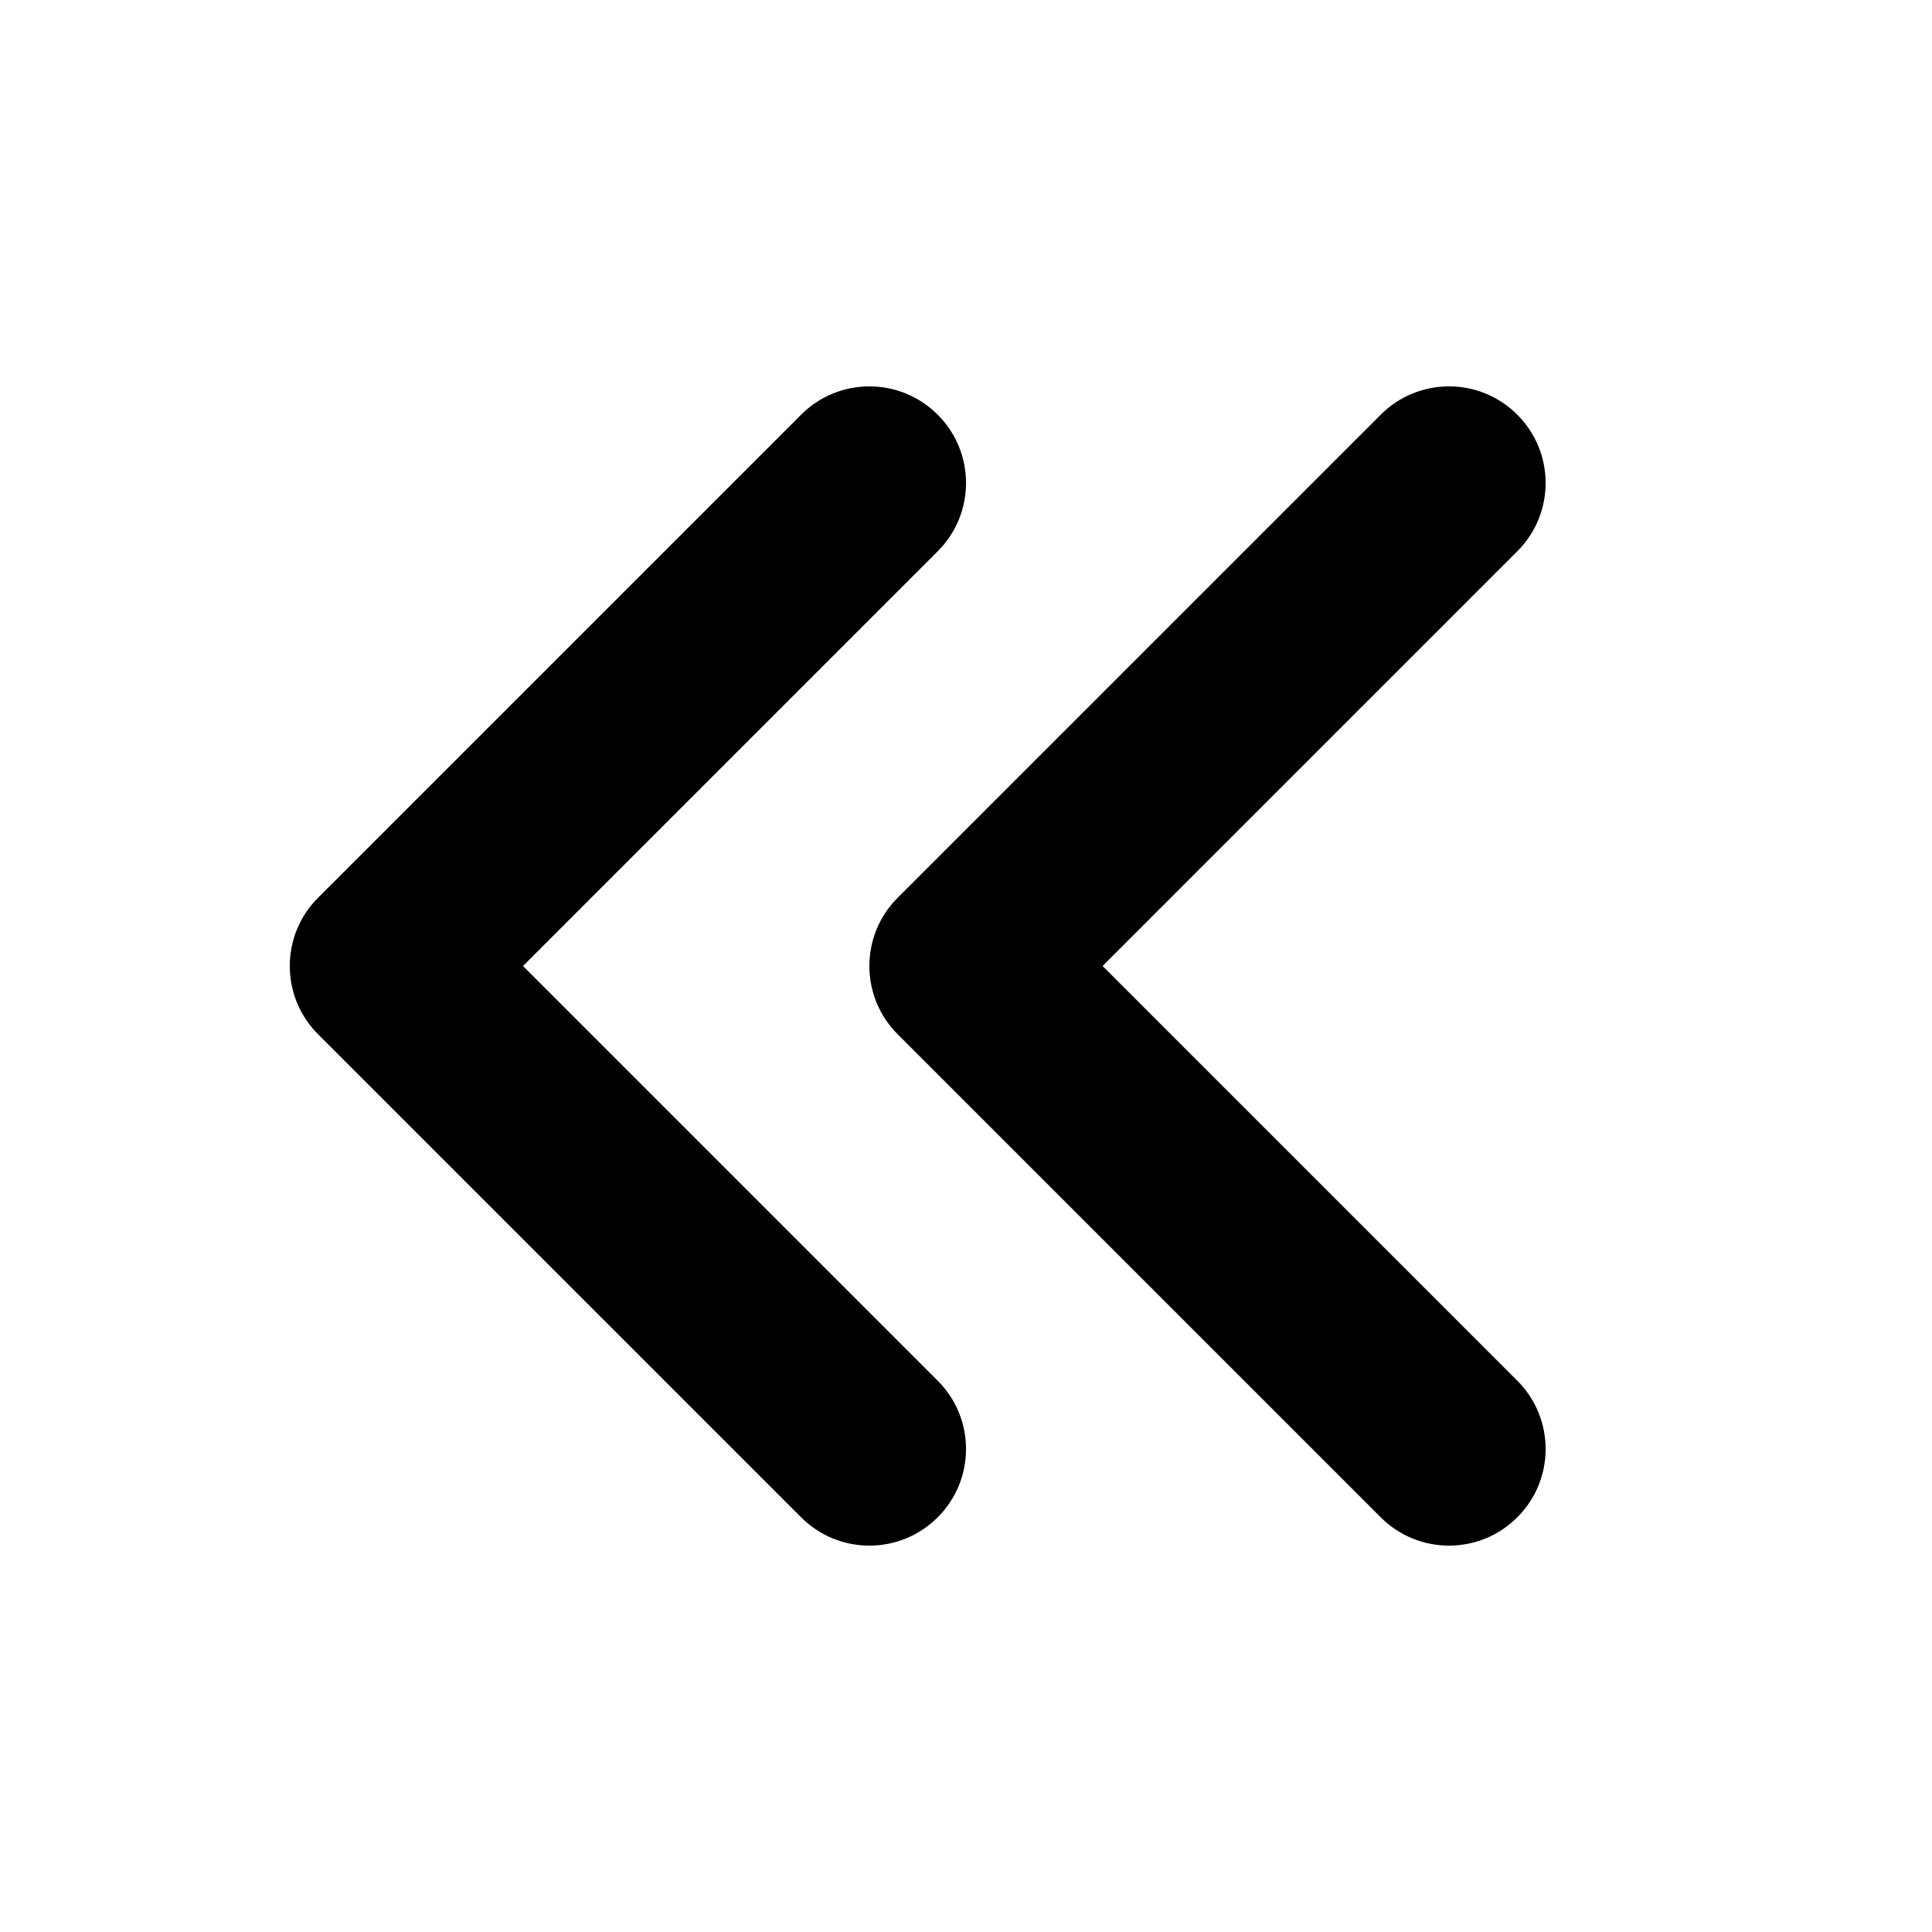
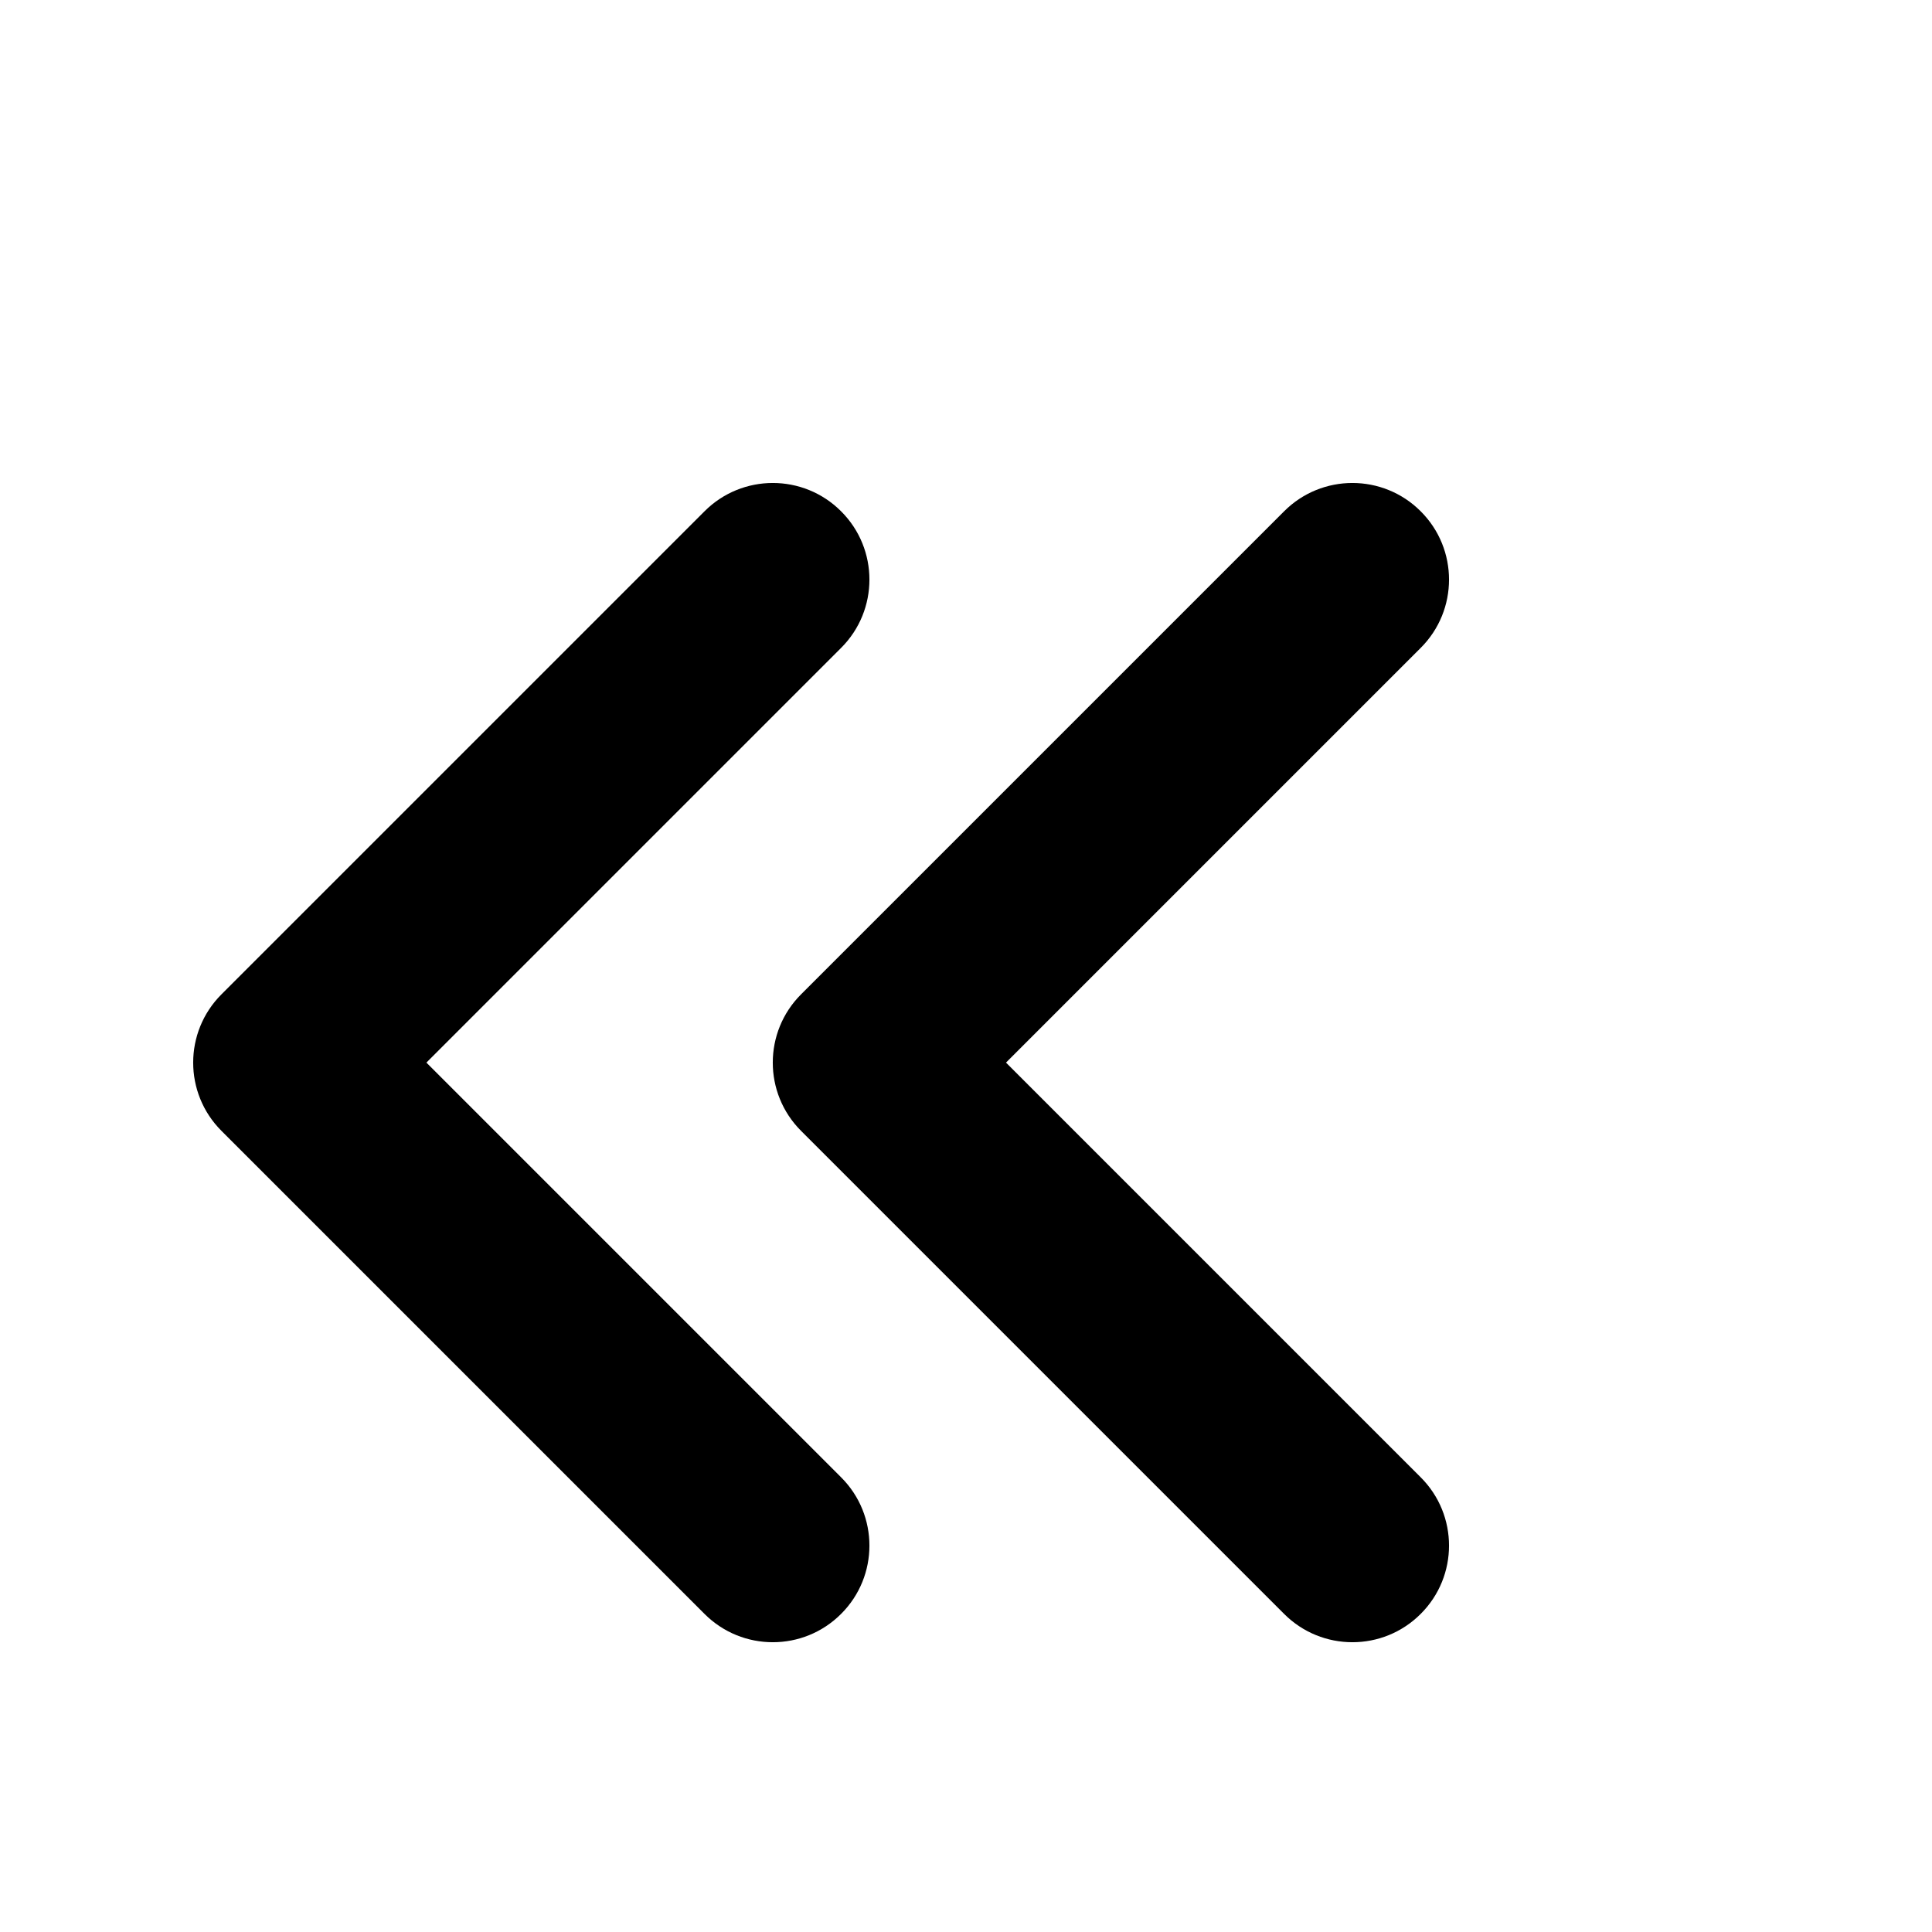
- <svg xmlns="http://www.w3.org/2000/svg" fill="none" height="20" viewBox="0 0 20 20" width="20">
+ <svg xmlns="http://www.w3.org/2000/svg" fill="none" height="20" viewBox="1 -1 20 20" width="20">
  <path clip-rule="evenodd" d="M15.707 15.707C15.317 16.098 14.683 16.098 14.293 15.707L9.293 10.707C8.902 10.317 8.902 9.683 9.293 9.293L14.293 4.293C14.683 3.902 15.317 3.902 15.707 4.293C16.098 4.683 16.098 5.317 15.707 5.707L11.414 10L15.707 14.293C16.098 14.683 16.098 15.317 15.707 15.707ZM9.707 15.707C9.317 16.098 8.683 16.098 8.293 15.707L3.293 10.707C2.902 10.317 2.902 9.683 3.293 9.293L8.293 4.293C8.683 3.902 9.317 3.902 9.707 4.293C10.098 4.683 10.098 5.317 9.707 5.707L5.414 10L9.707 14.293C10.098 14.683 10.098 15.317 9.707 15.707Z" fill="currentColor" fill-rule="evenodd" />
</svg>
